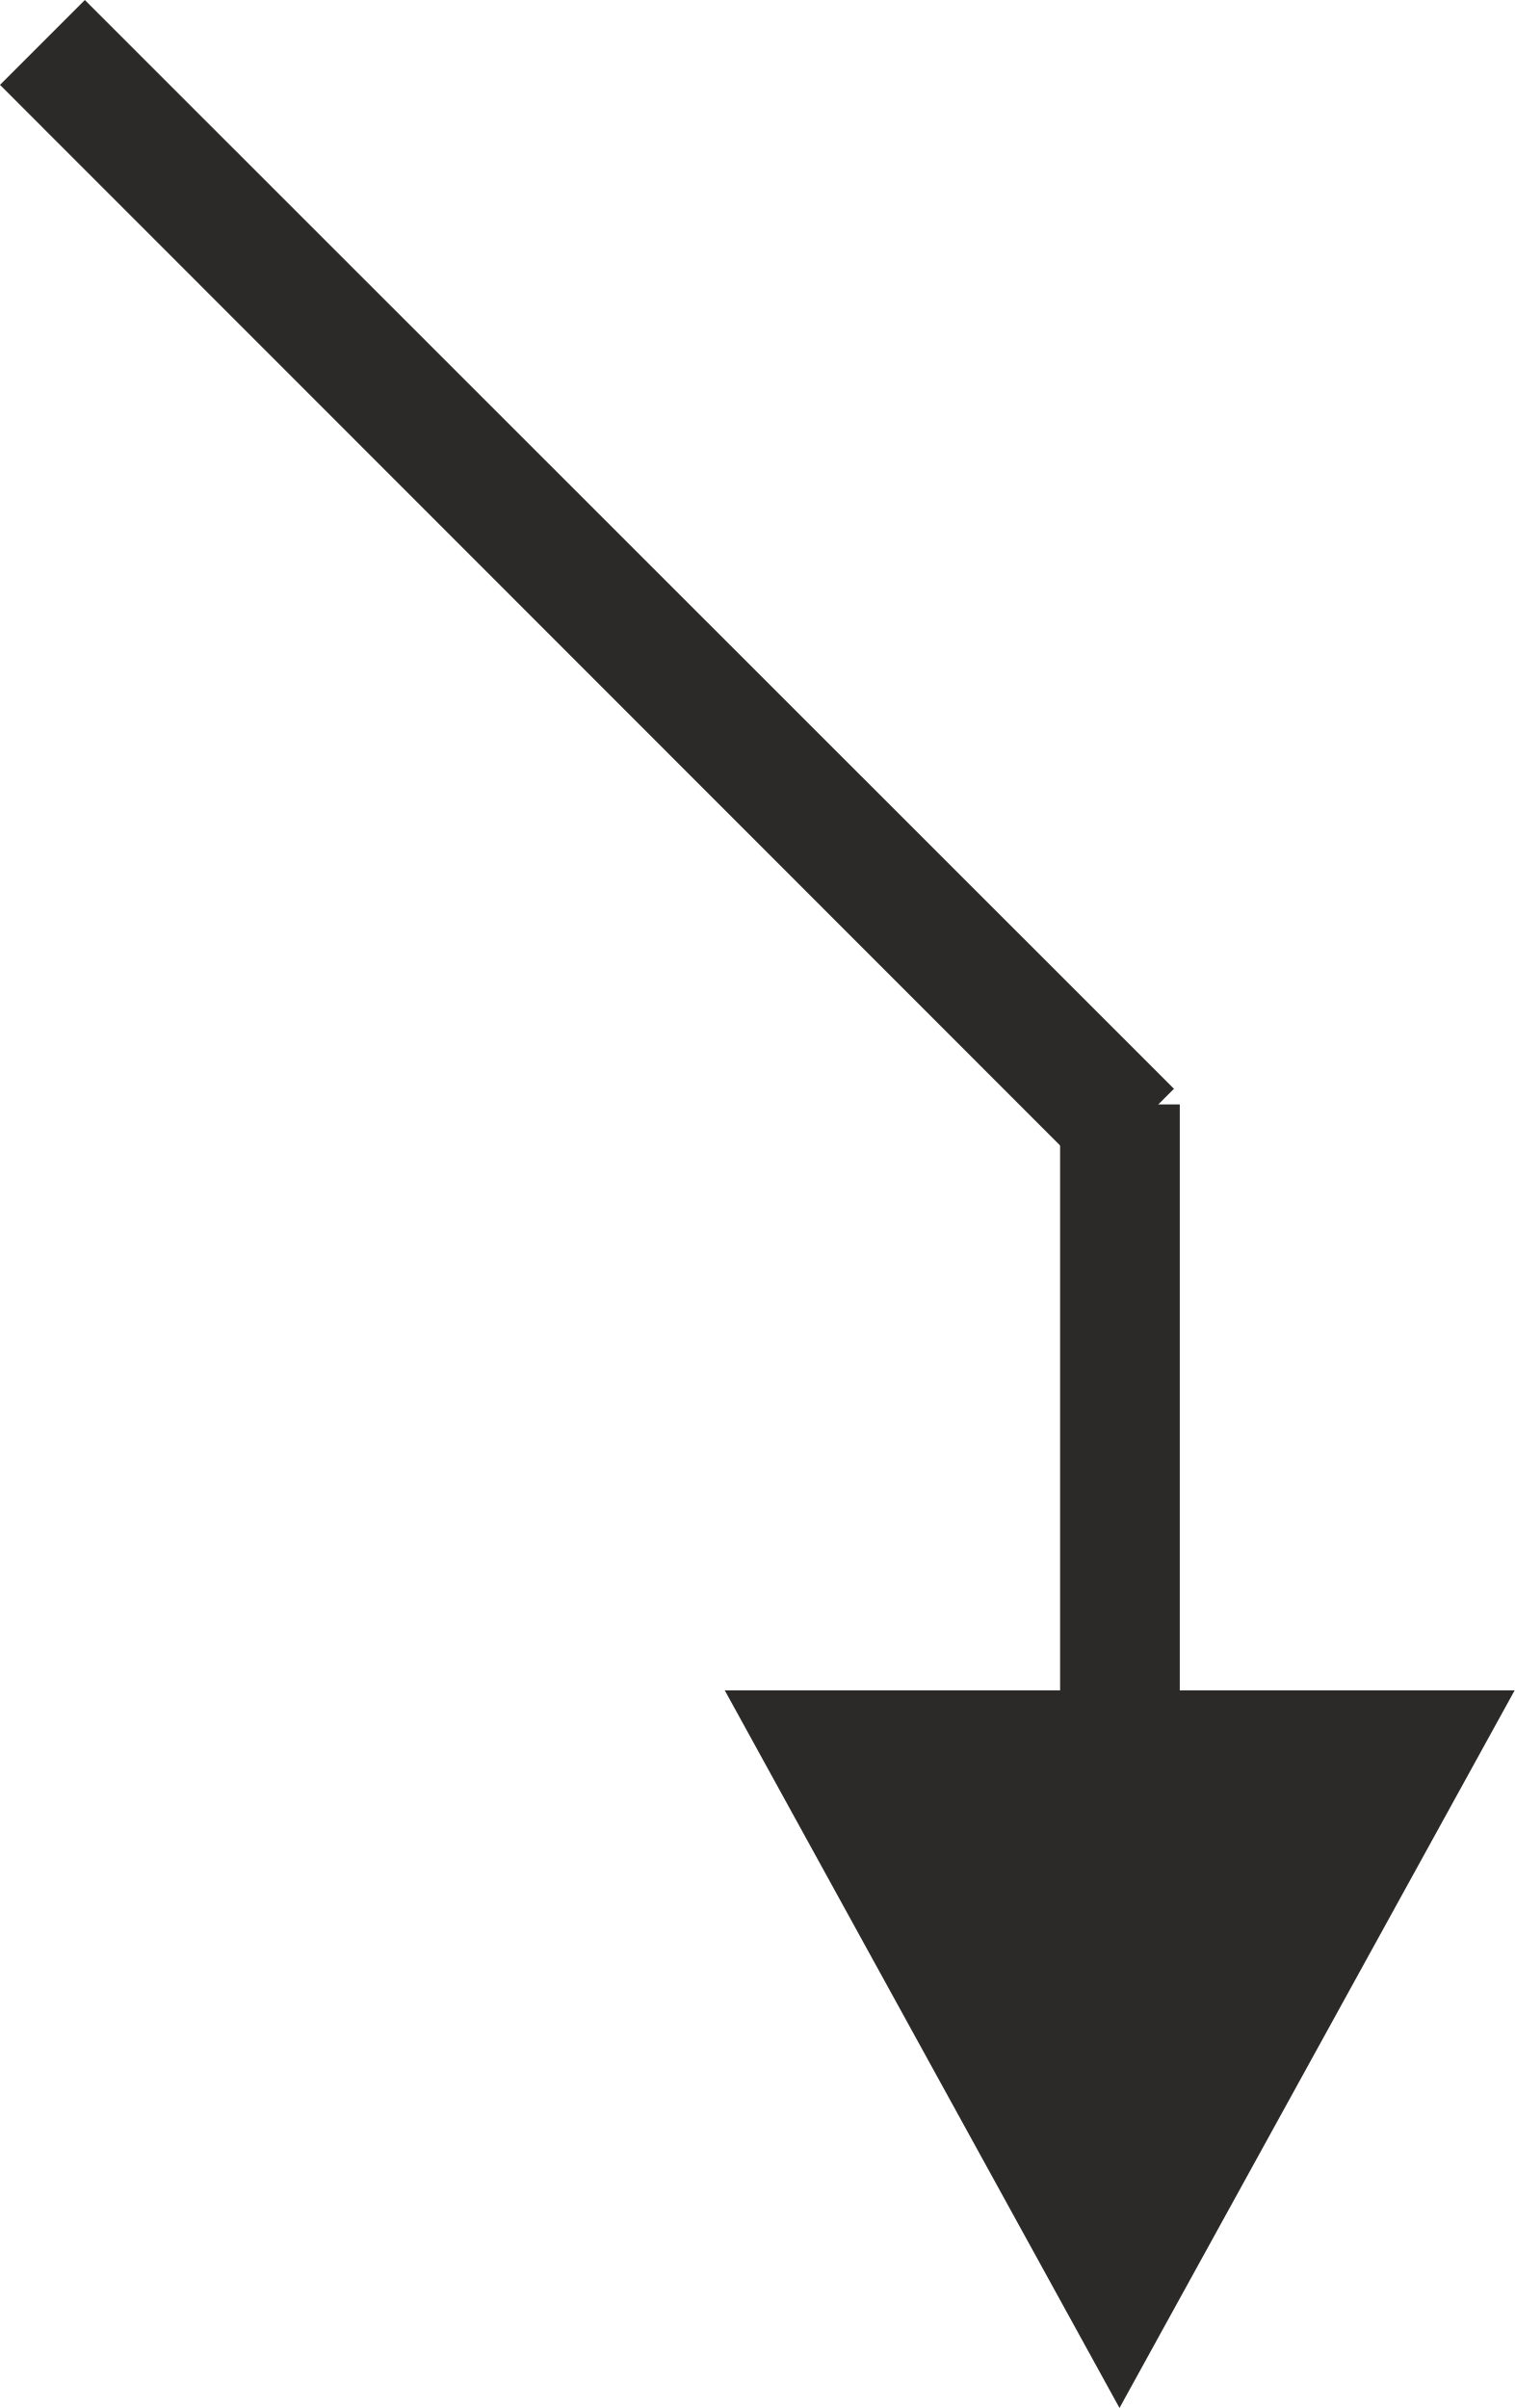
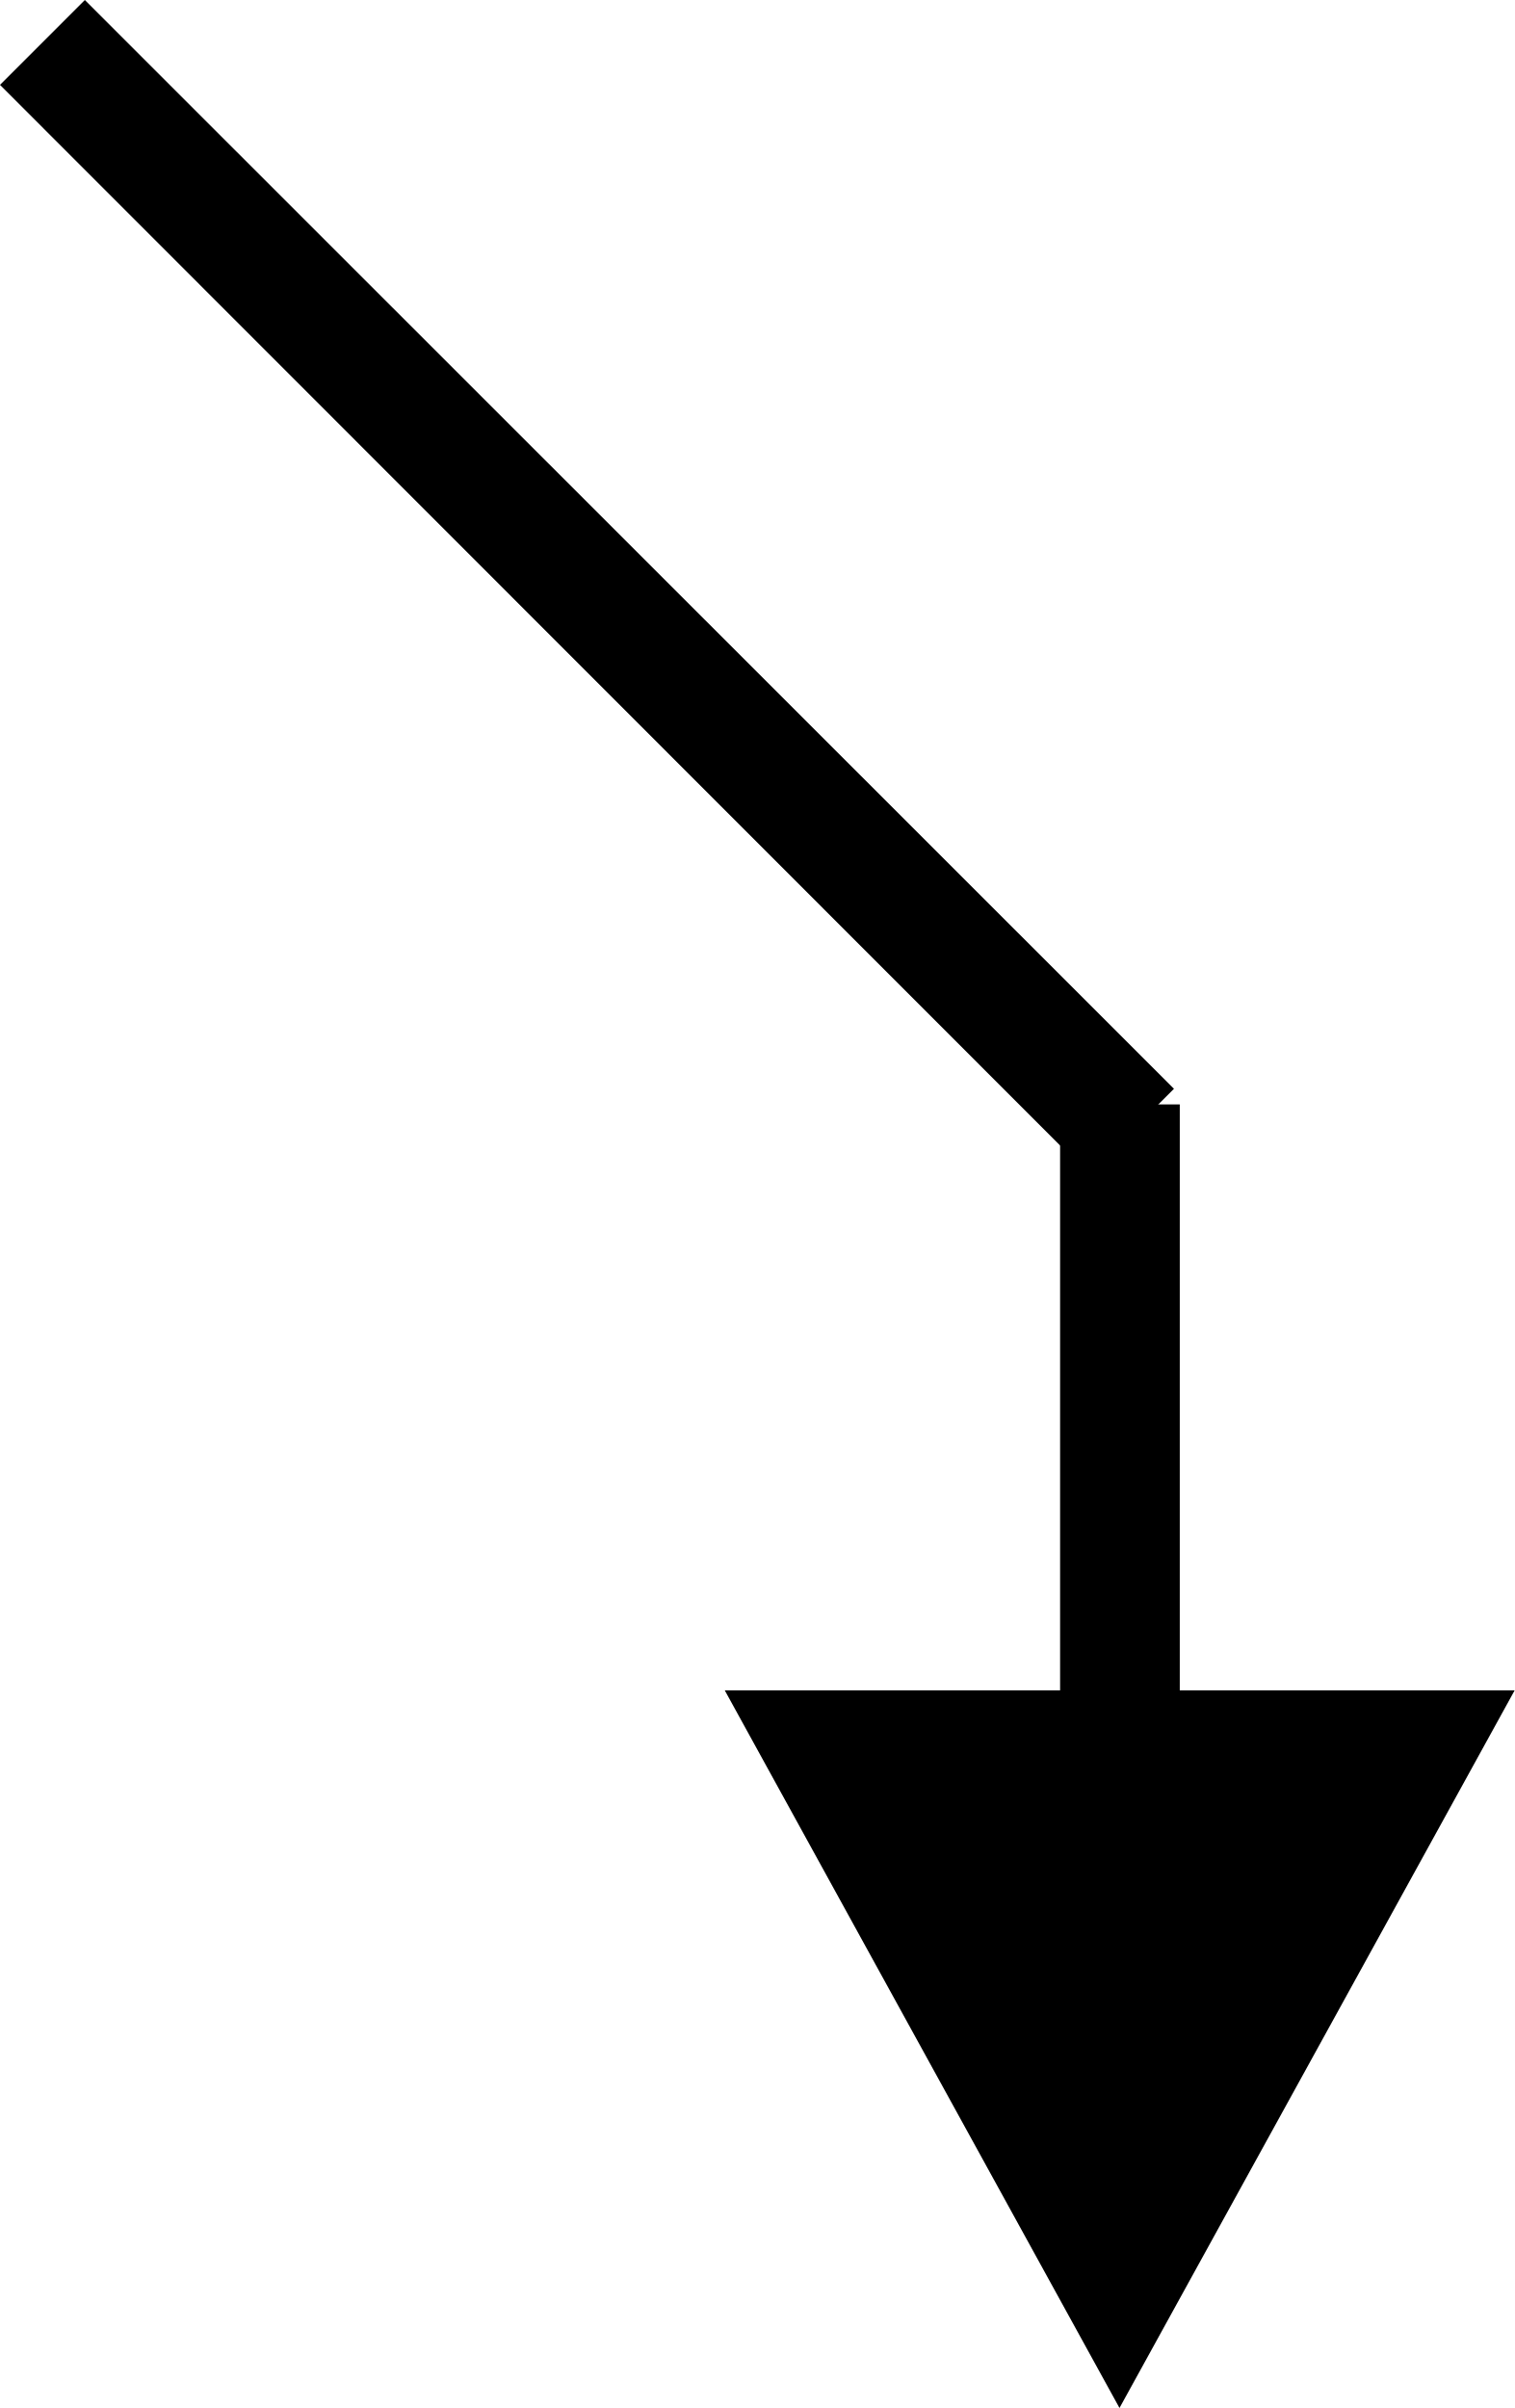
<svg xmlns="http://www.w3.org/2000/svg" xml:space="preserve" width="8.873mm" height="14.105mm" version="1.1" style="shape-rendering:geometricPrecision; text-rendering:geometricPrecision; image-rendering:optimizeQuality; fill-rule:evenodd; clip-rule:evenodd" viewBox="0 0 33.92 53.92">
  <defs>
    <style type="text/css">
   
-     .fil0 {fill:#2B2A29}
+     .fil0 {fill:#000000}
   
  </style>
  </defs>
  <g id="Слой_x0020_1">
    <polygon class="fil0" points="26.29,24.38 1.9,0 -0,1.9 24.38,26.29 " />
    <polygon class="fil0" points="23.74,39.78 23.74,24.73 26.42,24.73 26.42,39.78 " />
    <polygon class="fil0" points="33.92,37.85 25.07,53.92 16.23,37.85 33.92,37.85 25.07,53.92 " />
  </g>
</svg>
